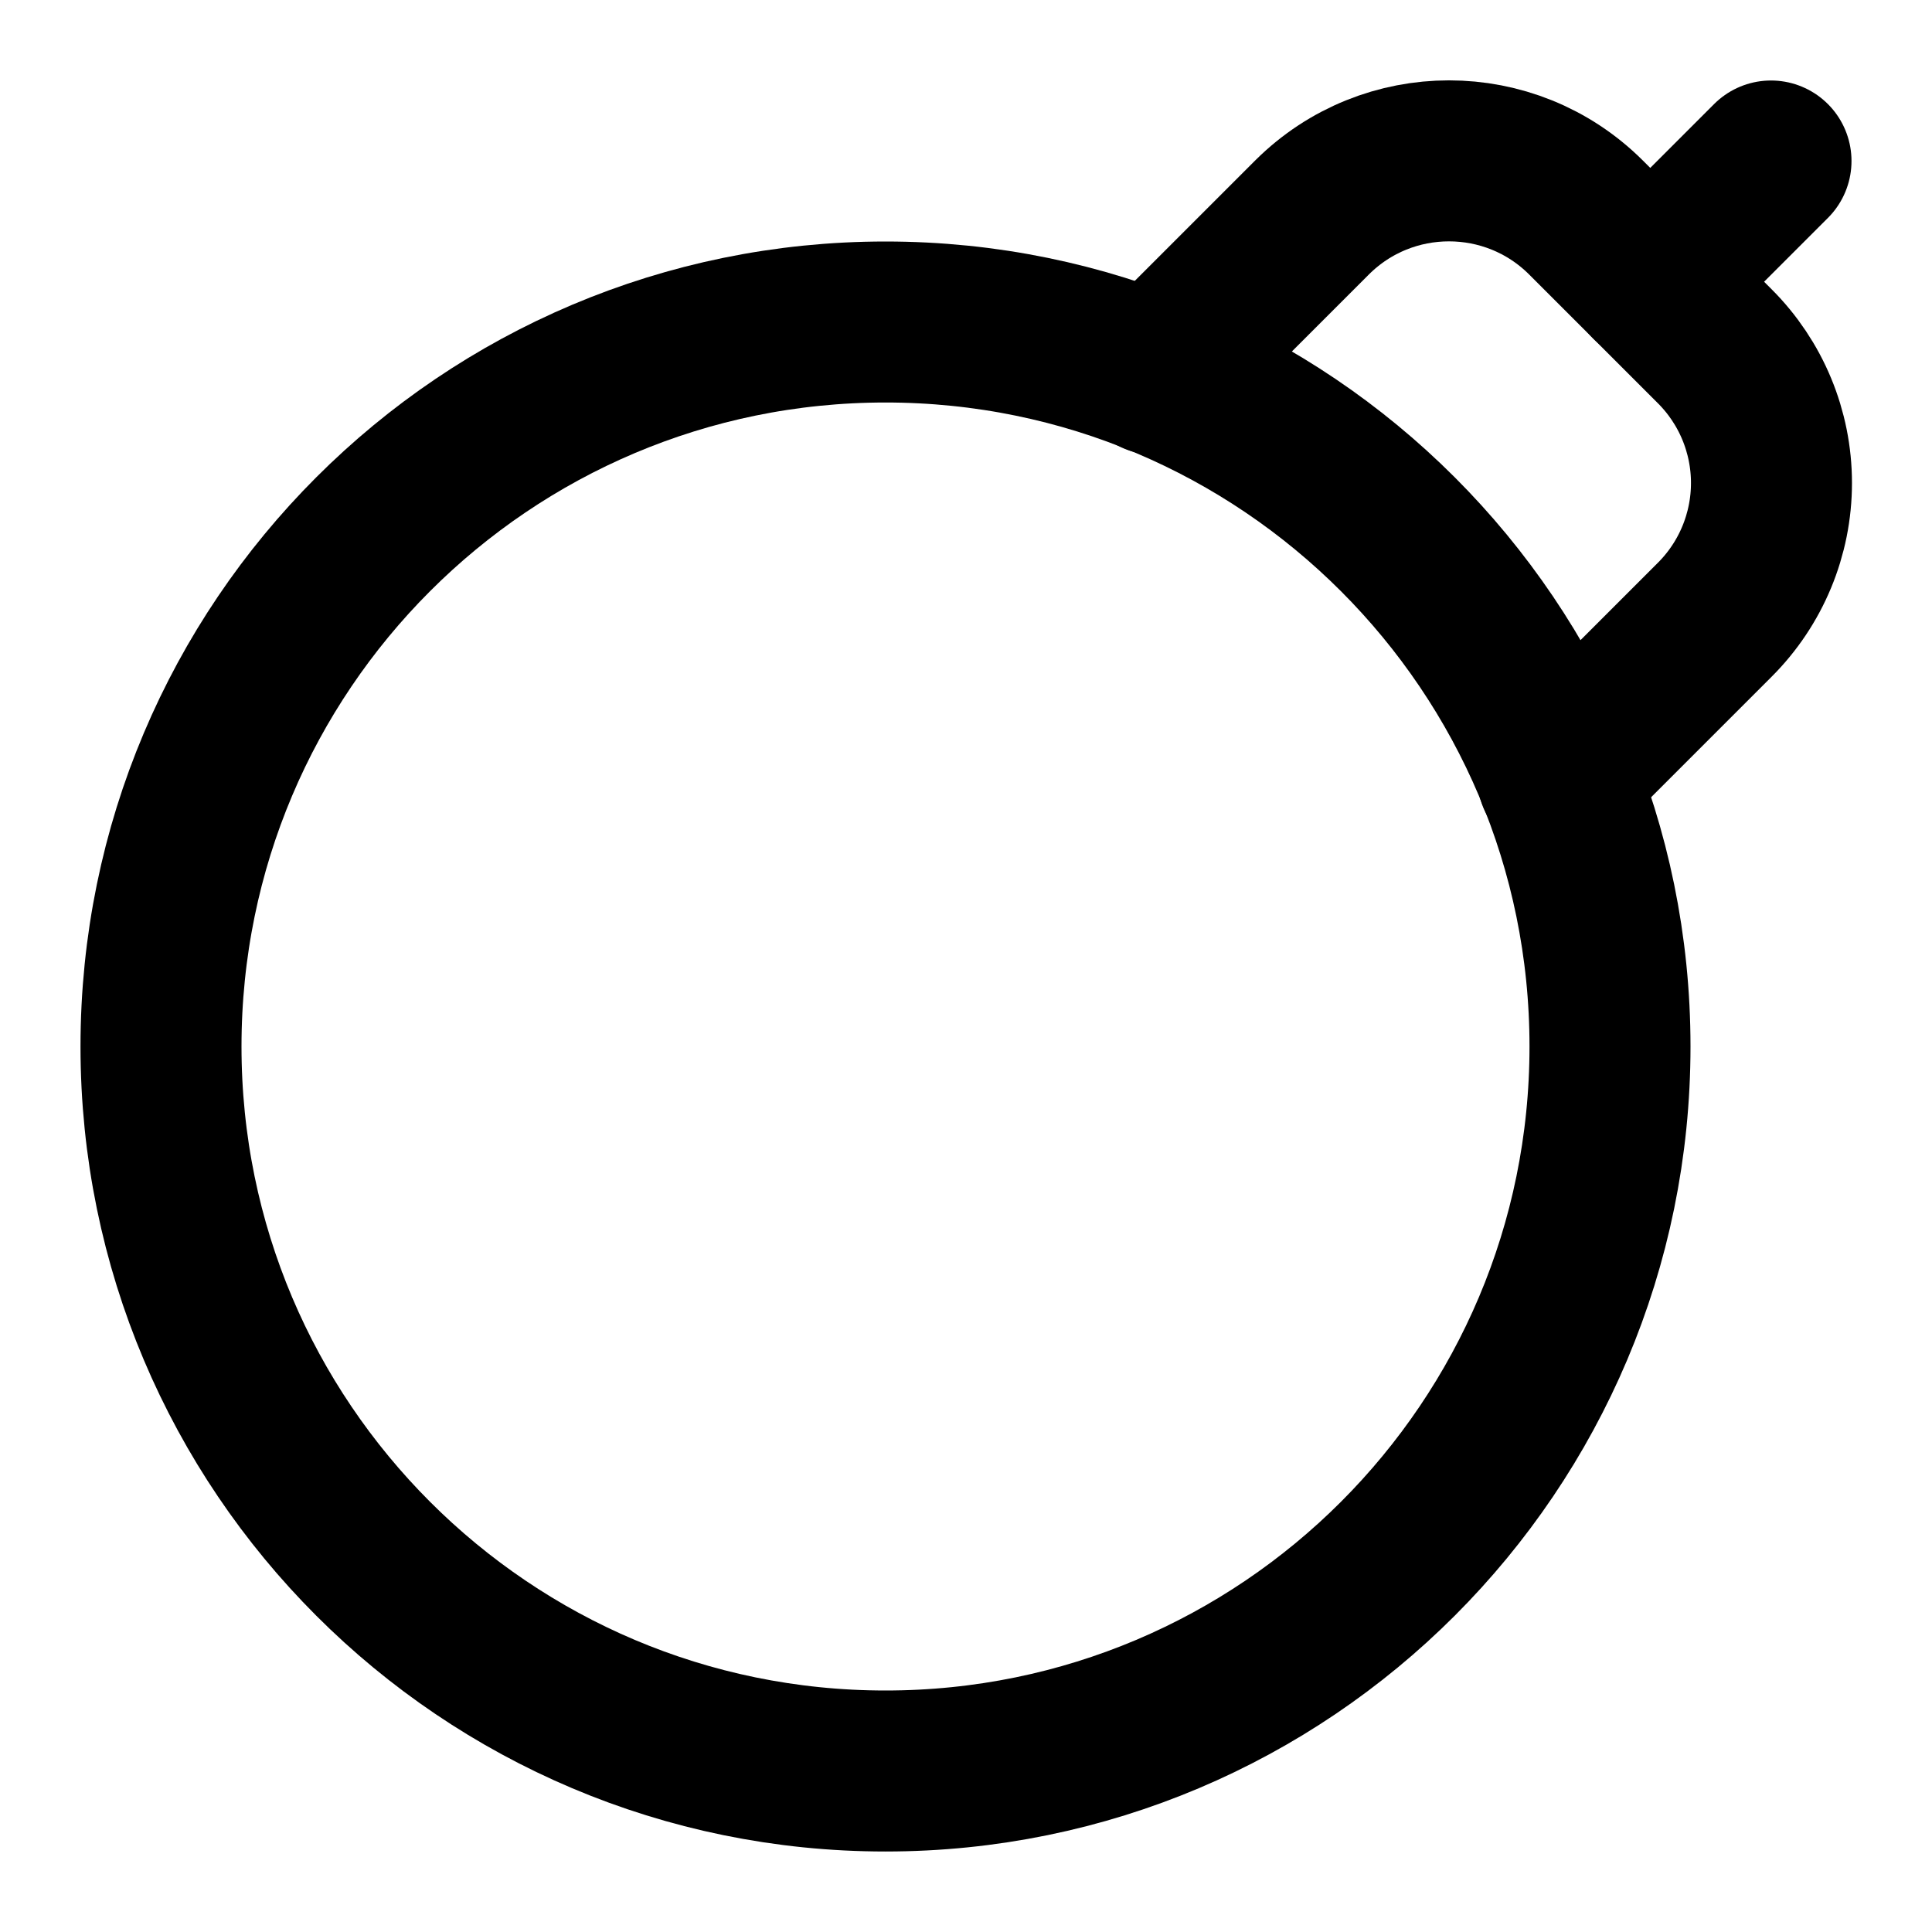
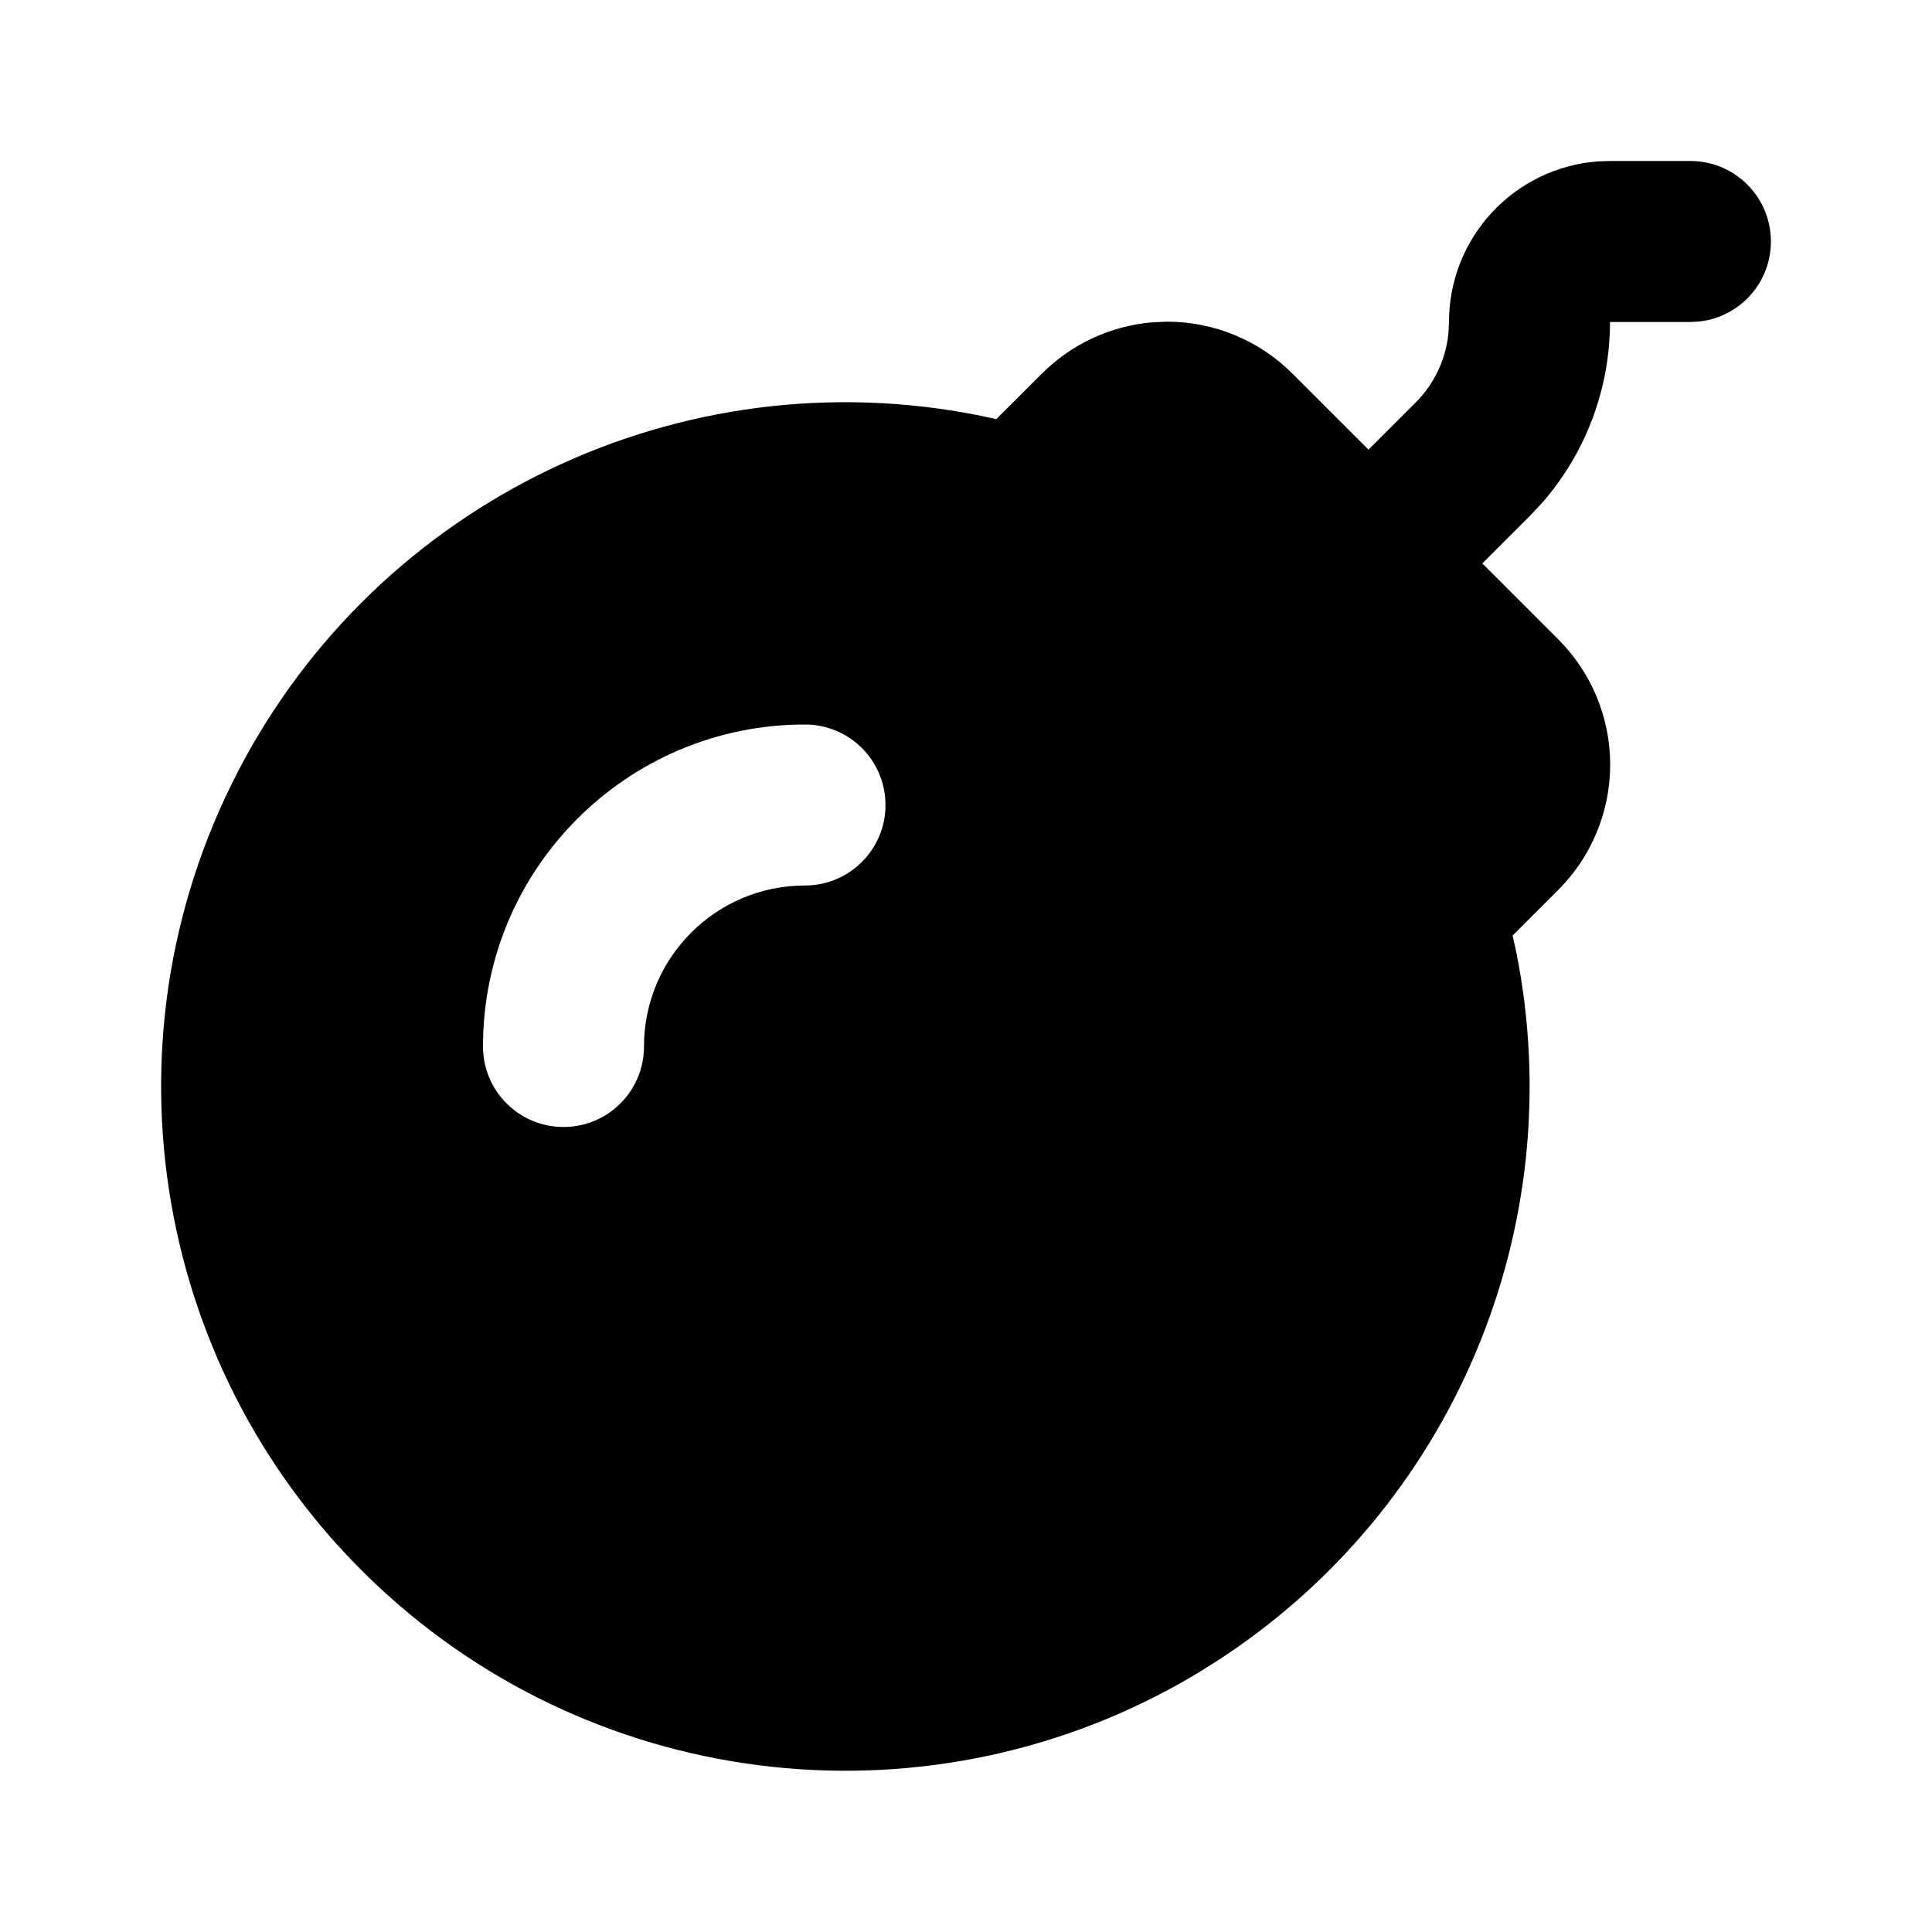
- <svg xmlns="http://www.w3.org/2000/svg" width="24" height="24" viewBox="0 0 24 24" fill="none" stroke="currentColor" stroke-width="2" stroke-linecap="round" stroke-linejoin="round">
-   <circle cx="11" cy="13" r="9" />
-   <path d="M14.35 4.65 16.3 2.7a2.41 2.41 0 0 1 3.4 0l1.6 1.6a2.4 2.4 0 0 1 0 3.4l-1.95 1.95" />
-   <path d="m22 2-1.5 1.5" />
+ <svg xmlns="http://www.w3.org/2000/svg" width="24" height="24" viewBox="0 0 24 24" fill="currentColor">
+   <path d="M14.499 3.996a2.2 2.2 0 0 1 1.556 .645l3.302 3.301a2.2 2.2 0 0 1 0 3.113l-.567 .567l.043 .192a8.5 8.5 0 0 1 -3.732 8.83l-.23 .144a8.5 8.5 0 1 1 -2.687 -15.623l.192 .042l.567 -.566a2.2 2.2 0 0 1 1.362 -.636zm-4.499 5.004a4 4 0 0 0 -4 4a1 1 0 0 0 2 0a2 2 0 0 1 2 -2a1 1 0 0 0 0 -2z" />
+   <path d="M21 2a1 1 0 0 1 .117 1.993l-.117 .007h-1c0 .83 -.302 1.629 -.846 2.25l-.154 .163l-1.293 1.293a1 1 0 0 1 -1.497 -1.32l.083 -.094l1.293 -1.292c.232 -.232 .375 -.537 .407 -.86l.007 -.14a2 2 0 0 1 1.85 -1.995l.15 -.005h1z" />
</svg>
